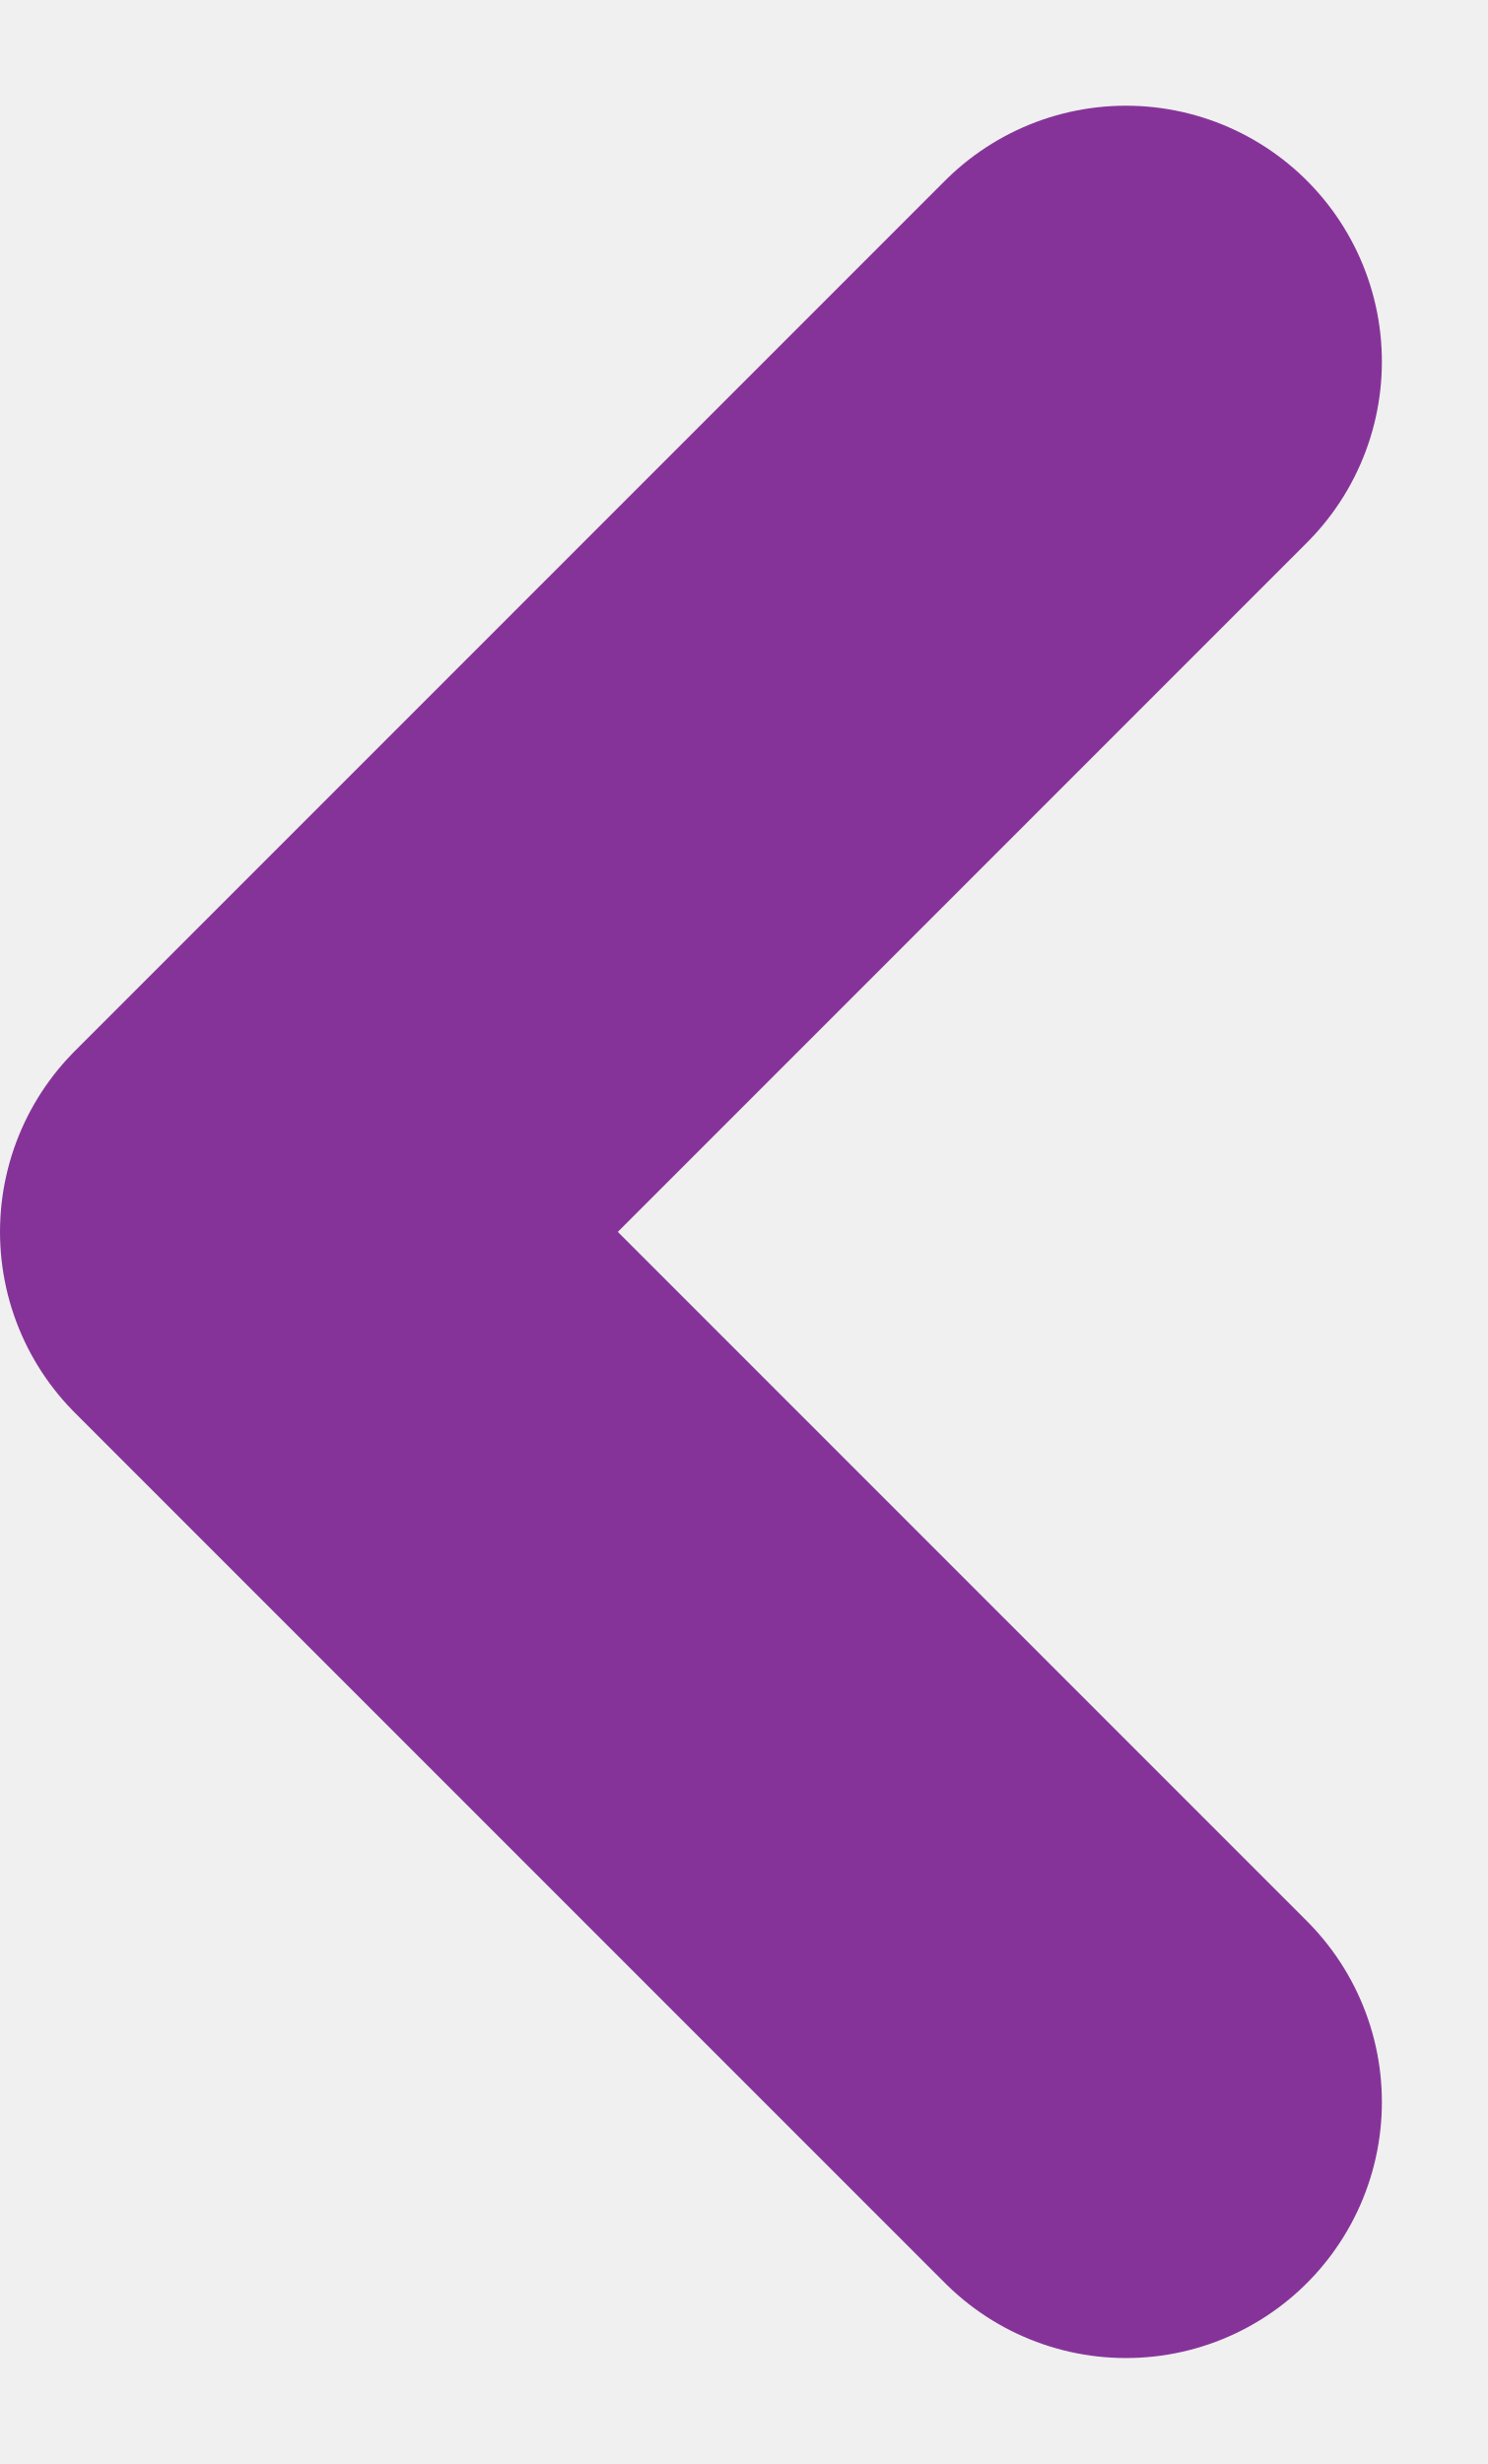
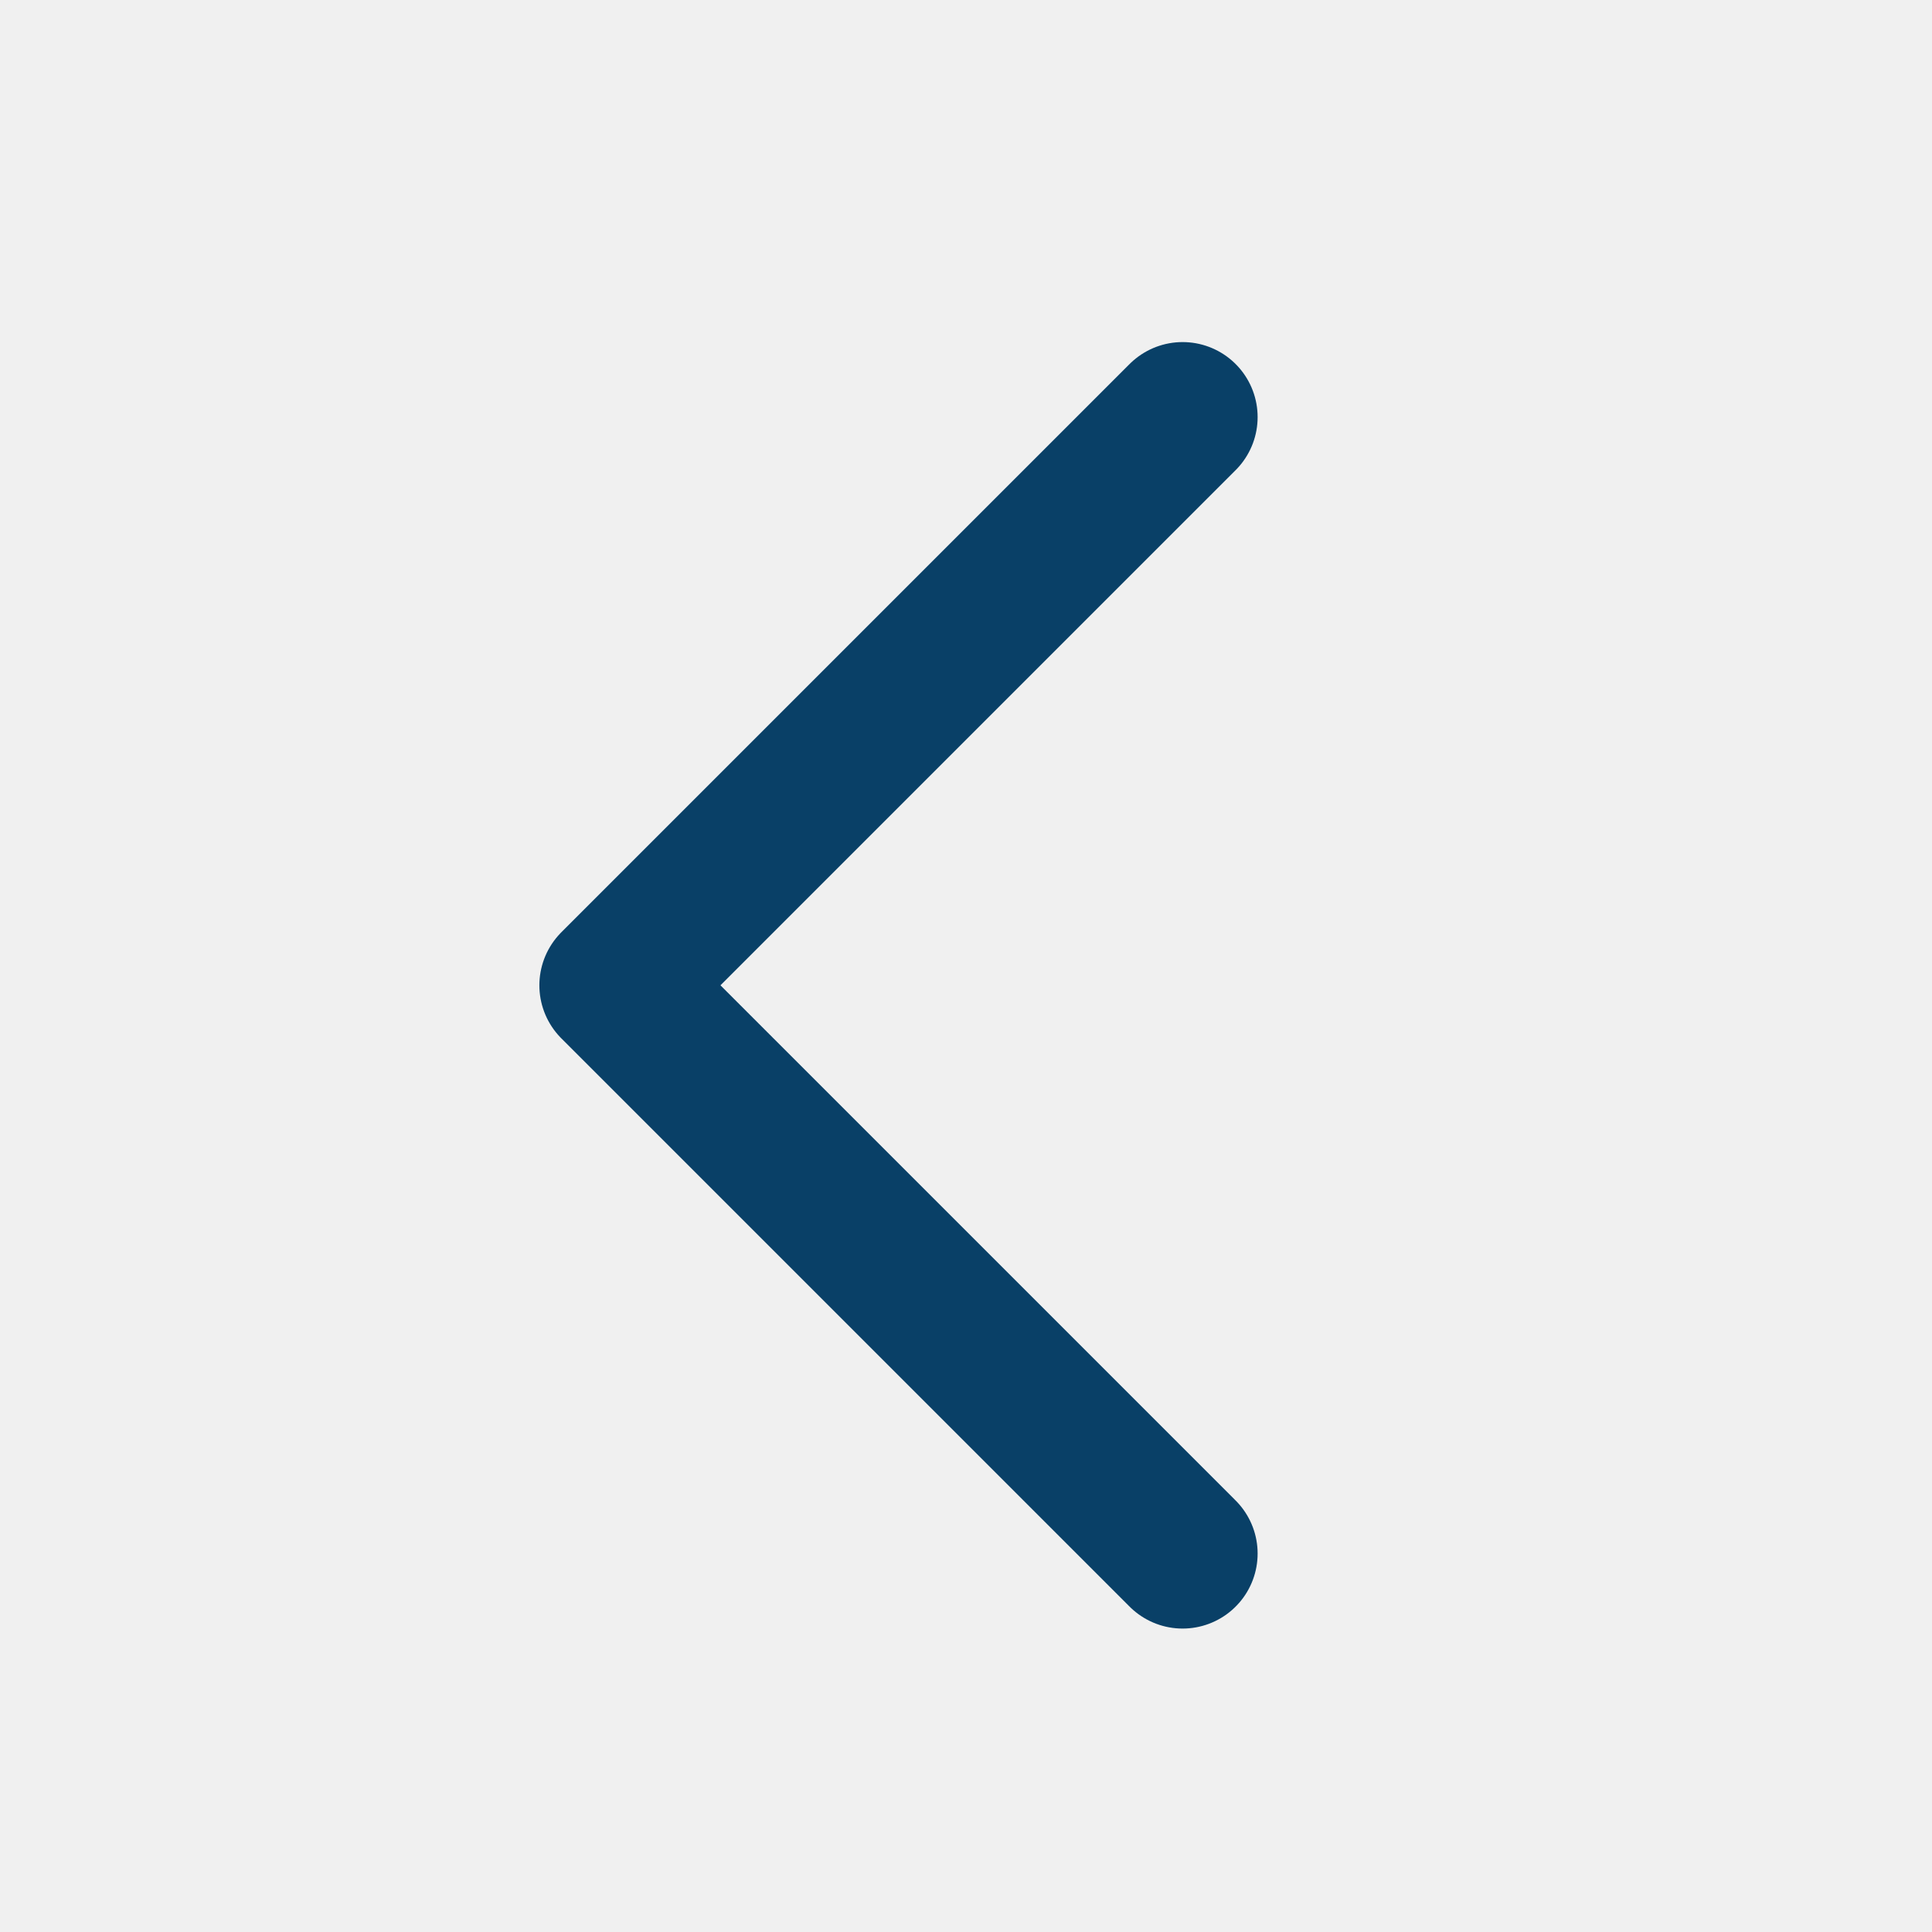
- <svg xmlns="http://www.w3.org/2000/svg" width="5.814" height="9.627" viewBox="0 0 5.814 9.627">
+ <svg xmlns="http://www.w3.org/2000/svg" width="17" height="17" viewBox="0 0 17 17" fill="none">
+   <g clip-path="url(#clip0_4311_49171)">
+     <path d="M10.406 13.67L5.406 8.67L10.406 3.67" stroke="#094067" stroke-width="1.32" stroke-linecap="round" stroke-linejoin="round" />
+   </g>
  <defs>
-     <style>
-       .cls-1 {
-         fill: none;
-         stroke: #863399;
-         stroke-linecap: round;
-         stroke-linejoin: round;
-         stroke-miterlimit: 10;
-         stroke-width: 2px;
-       }
-     </style>
+     <clipPath id="clip0_4311_49171">
+       <rect width="16" height="16" fill="white" transform="translate(0.40625 0.669922)" />
+     </clipPath>
  </defs>
-   <path id="Path_48" data-name="Path 48" class="cls-1" d="M2.6,9.4,6,6,2.6,2.6" transform="translate(7 10.813) rotate(180)" />
</svg>
